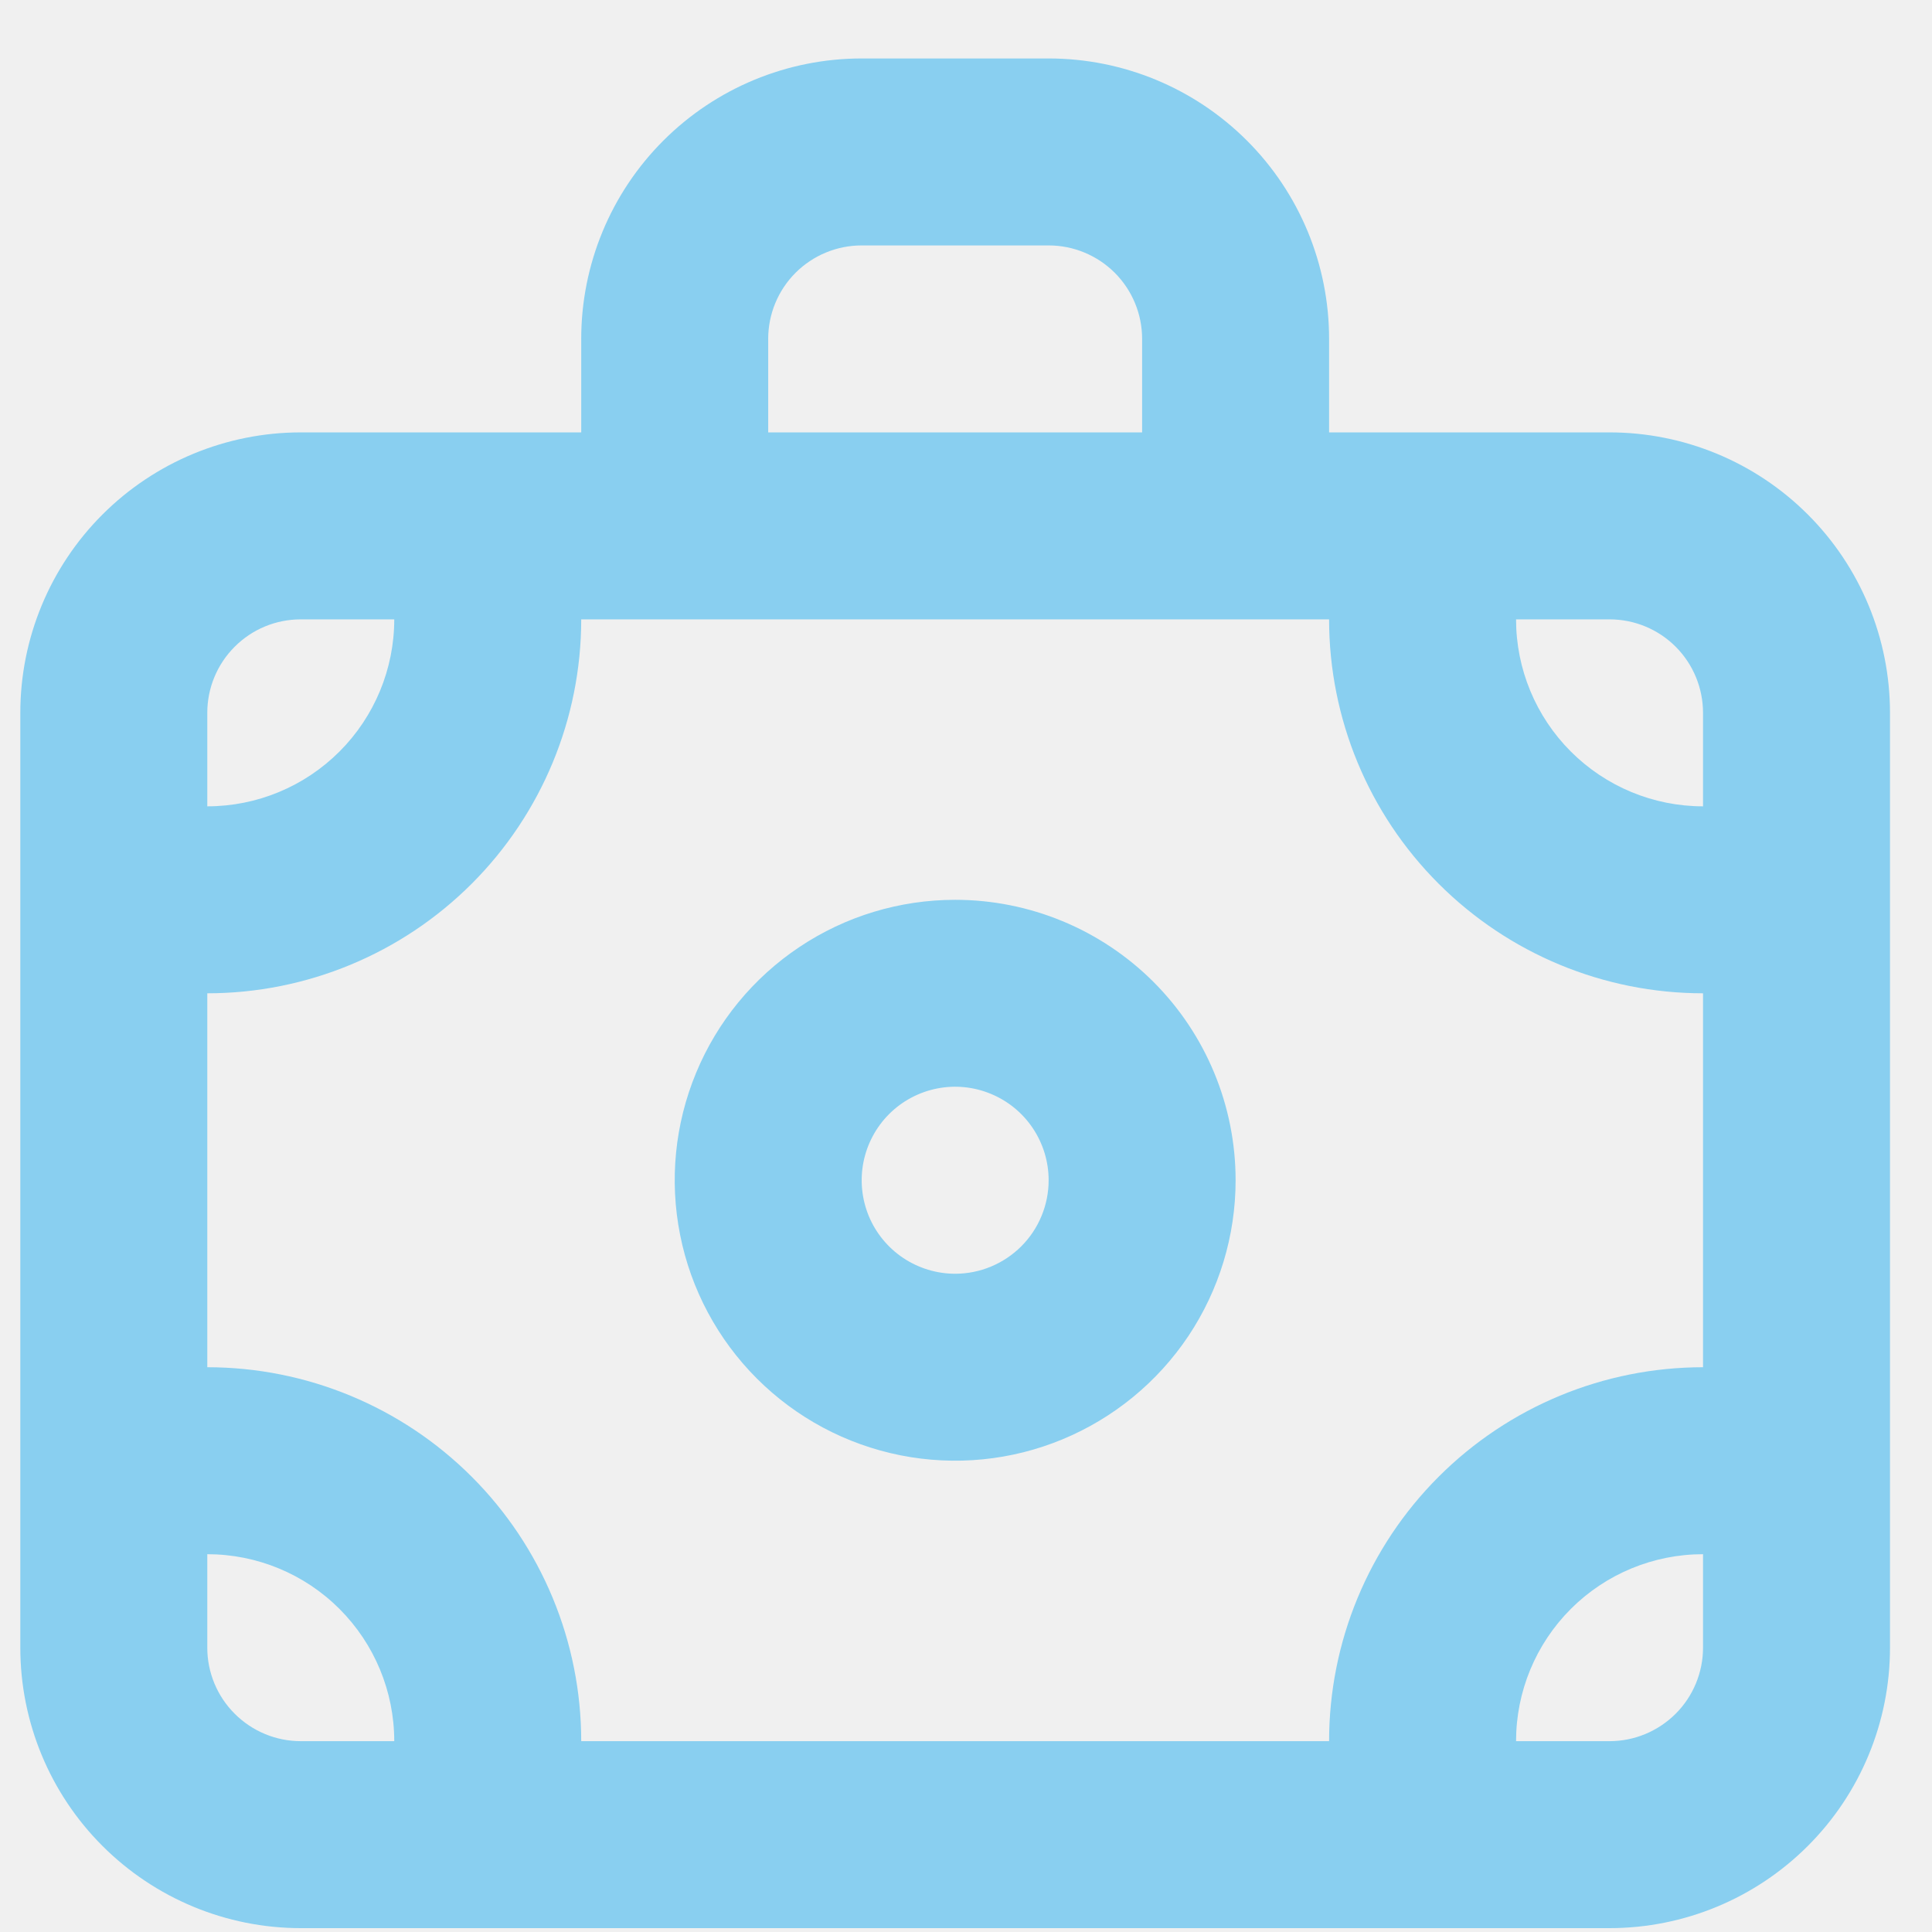
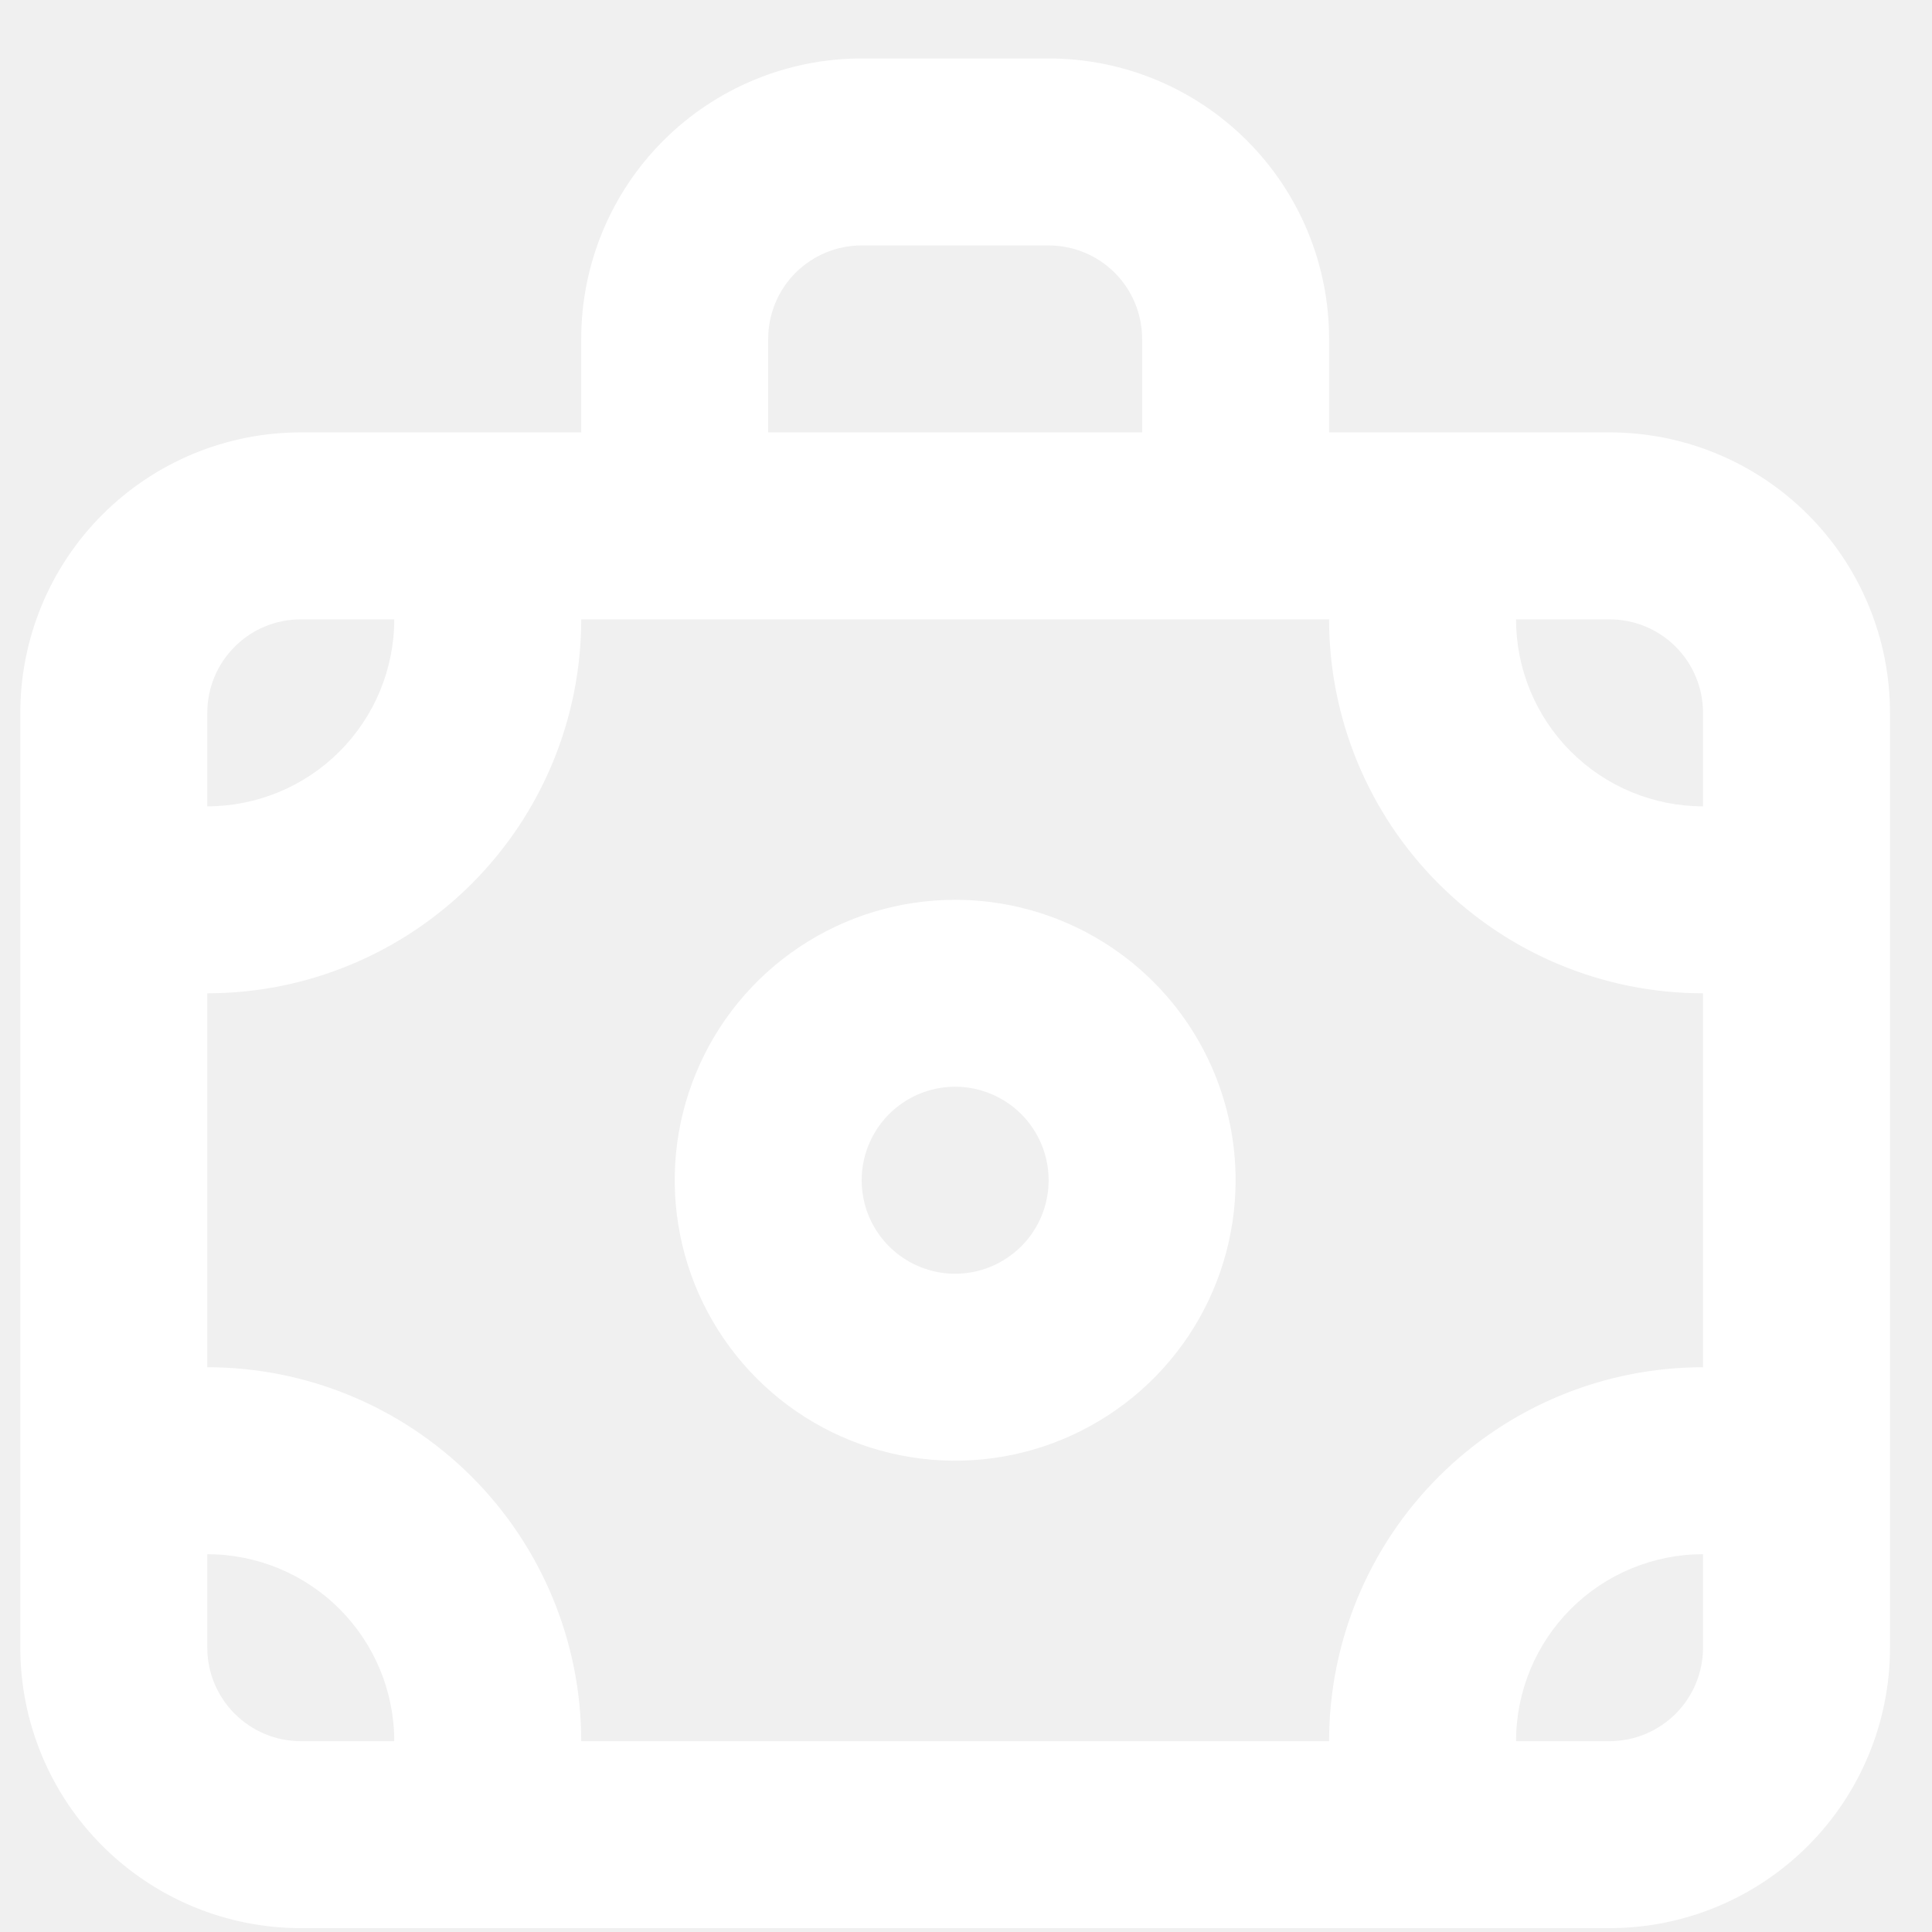
<svg xmlns="http://www.w3.org/2000/svg" width="31" height="31" viewBox="0 0 31 31" fill="none">
-   <path d="M15.326 14.438C14.436 14.438 13.566 14.701 12.826 15.196C12.086 15.69 11.509 16.393 11.169 17.215C10.828 18.038 10.739 18.942 10.913 19.815C11.086 20.688 11.515 21.49 12.144 22.119C12.774 22.749 13.575 23.177 14.448 23.351C15.321 23.525 16.226 23.436 17.048 23.095C17.87 22.754 18.573 22.178 19.068 21.438C19.562 20.698 19.826 19.828 19.826 18.938C19.826 17.744 19.352 16.599 18.508 15.755C17.664 14.912 16.52 14.438 15.326 14.438ZM15.326 20.438C15.03 20.438 14.739 20.349 14.493 20.185C14.246 20.02 14.054 19.786 13.94 19.512C13.827 19.237 13.797 18.936 13.855 18.645C13.913 18.354 14.056 18.087 14.265 17.877C14.475 17.667 14.743 17.524 15.034 17.466C15.325 17.408 15.626 17.438 15.9 17.552C16.174 17.665 16.409 17.858 16.573 18.104C16.738 18.351 16.826 18.641 16.826 18.938C16.826 19.335 16.668 19.717 16.387 19.998C16.105 20.279 15.724 20.438 15.326 20.438ZM25.826 6.938H21.326V5.438C21.326 4.244 20.852 3.099 20.008 2.256C19.164 1.412 18.02 0.938 16.826 0.938H13.826C12.633 0.938 11.488 1.412 10.644 2.256C9.8 3.099 9.326 4.244 9.326 5.438V6.938H4.826C3.633 6.938 2.488 7.412 1.644 8.256C0.8 9.099 0.326 10.244 0.326 11.438V26.438C0.326 27.631 0.8 28.776 1.644 29.619C2.488 30.463 3.633 30.938 4.826 30.938H25.826C27.02 30.938 28.164 30.463 29.008 29.619C29.852 28.776 30.326 27.631 30.326 26.438V11.438C30.326 10.244 29.852 9.099 29.008 8.256C28.164 7.412 27.02 6.938 25.826 6.938ZM12.326 5.438C12.326 5.04 12.484 4.658 12.765 4.377C13.047 4.096 13.428 3.938 13.826 3.938H16.826C17.224 3.938 17.605 4.096 17.887 4.377C18.168 4.658 18.326 5.04 18.326 5.438V6.938H12.326V5.438ZM3.326 11.438C3.326 11.04 3.484 10.658 3.766 10.377C4.047 10.095 4.428 9.938 4.826 9.938H6.326C6.326 10.733 6.01 11.496 5.447 12.059C4.885 12.621 4.122 12.938 3.326 12.938V11.438ZM4.826 27.938C4.428 27.938 4.047 27.779 3.766 27.498C3.484 27.217 3.326 26.835 3.326 26.438V24.938C4.122 24.938 4.885 25.254 5.447 25.816C6.01 26.379 6.326 27.142 6.326 27.938H4.826ZM27.326 26.438C27.326 26.835 27.168 27.217 26.887 27.498C26.605 27.779 26.224 27.938 25.826 27.938H24.326C24.326 27.142 24.642 26.379 25.205 25.816C25.767 25.254 26.53 24.938 27.326 24.938V26.438ZM27.326 21.938C25.735 21.938 24.209 22.57 23.084 23.695C21.958 24.82 21.326 26.346 21.326 27.938H9.326C9.326 26.346 8.694 24.82 7.569 23.695C6.444 22.57 4.917 21.938 3.326 21.938V15.938C4.917 15.938 6.444 15.305 7.569 14.18C8.694 13.055 9.326 11.529 9.326 9.938H21.326C21.326 11.529 21.958 13.055 23.084 14.18C24.209 15.305 25.735 15.938 27.326 15.938V21.938ZM27.326 12.938C26.53 12.938 25.767 12.621 25.205 12.059C24.642 11.496 24.326 10.733 24.326 9.938H25.826C26.224 9.938 26.605 10.095 26.887 10.377C27.168 10.658 27.326 11.04 27.326 11.438V12.938Z" fill="#89CFF0" />
+   <path d="M15.326 14.438C14.436 14.438 13.566 14.701 12.826 15.196C12.086 15.69 11.509 16.393 11.169 17.215C10.828 18.038 10.739 18.942 10.913 19.815C11.086 20.688 11.515 21.49 12.144 22.119C12.774 22.749 13.575 23.177 14.448 23.351C15.321 23.525 16.226 23.436 17.048 23.095C17.87 22.754 18.573 22.178 19.068 21.438C19.562 20.698 19.826 19.828 19.826 18.938C19.826 17.744 19.352 16.599 18.508 15.755C17.664 14.912 16.52 14.438 15.326 14.438ZM15.326 20.438C15.03 20.438 14.739 20.349 14.493 20.185C14.246 20.02 14.054 19.786 13.94 19.512C13.827 19.237 13.797 18.936 13.855 18.645C13.913 18.354 14.056 18.087 14.265 17.877C14.475 17.667 14.743 17.524 15.034 17.466C15.325 17.408 15.626 17.438 15.9 17.552C16.174 17.665 16.409 17.858 16.573 18.104C16.738 18.351 16.826 18.641 16.826 18.938C16.826 19.335 16.668 19.717 16.387 19.998C16.105 20.279 15.724 20.438 15.326 20.438ZM25.826 6.938H21.326V5.438C21.326 4.244 20.852 3.099 20.008 2.256C19.164 1.412 18.02 0.938 16.826 0.938H13.826C12.633 0.938 11.488 1.412 10.644 2.256C9.8 3.099 9.326 4.244 9.326 5.438V6.938H4.826C3.633 6.938 2.488 7.412 1.644 8.256C0.8 9.099 0.326 10.244 0.326 11.438V26.438C0.326 27.631 0.8 28.776 1.644 29.619C2.488 30.463 3.633 30.938 4.826 30.938H25.826C27.02 30.938 28.164 30.463 29.008 29.619C29.852 28.776 30.326 27.631 30.326 26.438V11.438C30.326 10.244 29.852 9.099 29.008 8.256C28.164 7.412 27.02 6.938 25.826 6.938ZM12.326 5.438C12.326 5.04 12.484 4.658 12.765 4.377C13.047 4.096 13.428 3.938 13.826 3.938H16.826C17.224 3.938 17.605 4.096 17.887 4.377C18.168 4.658 18.326 5.04 18.326 5.438V6.938H12.326V5.438ZM3.326 11.438C3.326 11.04 3.484 10.658 3.766 10.377C4.047 10.095 4.428 9.938 4.826 9.938H6.326C6.326 10.733 6.01 11.496 5.447 12.059C4.885 12.621 4.122 12.938 3.326 12.938V11.438ZM4.826 27.938C4.428 27.938 4.047 27.779 3.766 27.498C3.484 27.217 3.326 26.835 3.326 26.438V24.938C4.122 24.938 4.885 25.254 5.447 25.816C6.01 26.379 6.326 27.142 6.326 27.938H4.826ZM27.326 26.438C27.326 26.835 27.168 27.217 26.887 27.498C26.605 27.779 26.224 27.938 25.826 27.938H24.326C24.326 27.142 24.642 26.379 25.205 25.816C25.767 25.254 26.53 24.938 27.326 24.938V26.438ZM27.326 21.938C25.735 21.938 24.209 22.57 23.084 23.695C21.958 24.82 21.326 26.346 21.326 27.938H9.326C9.326 26.346 8.694 24.82 7.569 23.695C6.444 22.57 4.917 21.938 3.326 21.938V15.938C4.917 15.938 6.444 15.305 7.569 14.18C8.694 13.055 9.326 11.529 9.326 9.938H21.326C21.326 11.529 21.958 13.055 23.084 14.18C24.209 15.305 25.735 15.938 27.326 15.938V21.938ZM27.326 12.938C26.53 12.938 25.767 12.621 25.205 12.059C24.642 11.496 24.326 10.733 24.326 9.938H25.826C26.224 9.938 26.605 10.095 26.887 10.377C27.168 10.658 27.326 11.04 27.326 11.438V12.938Z" fill="#fff" />
</svg>
